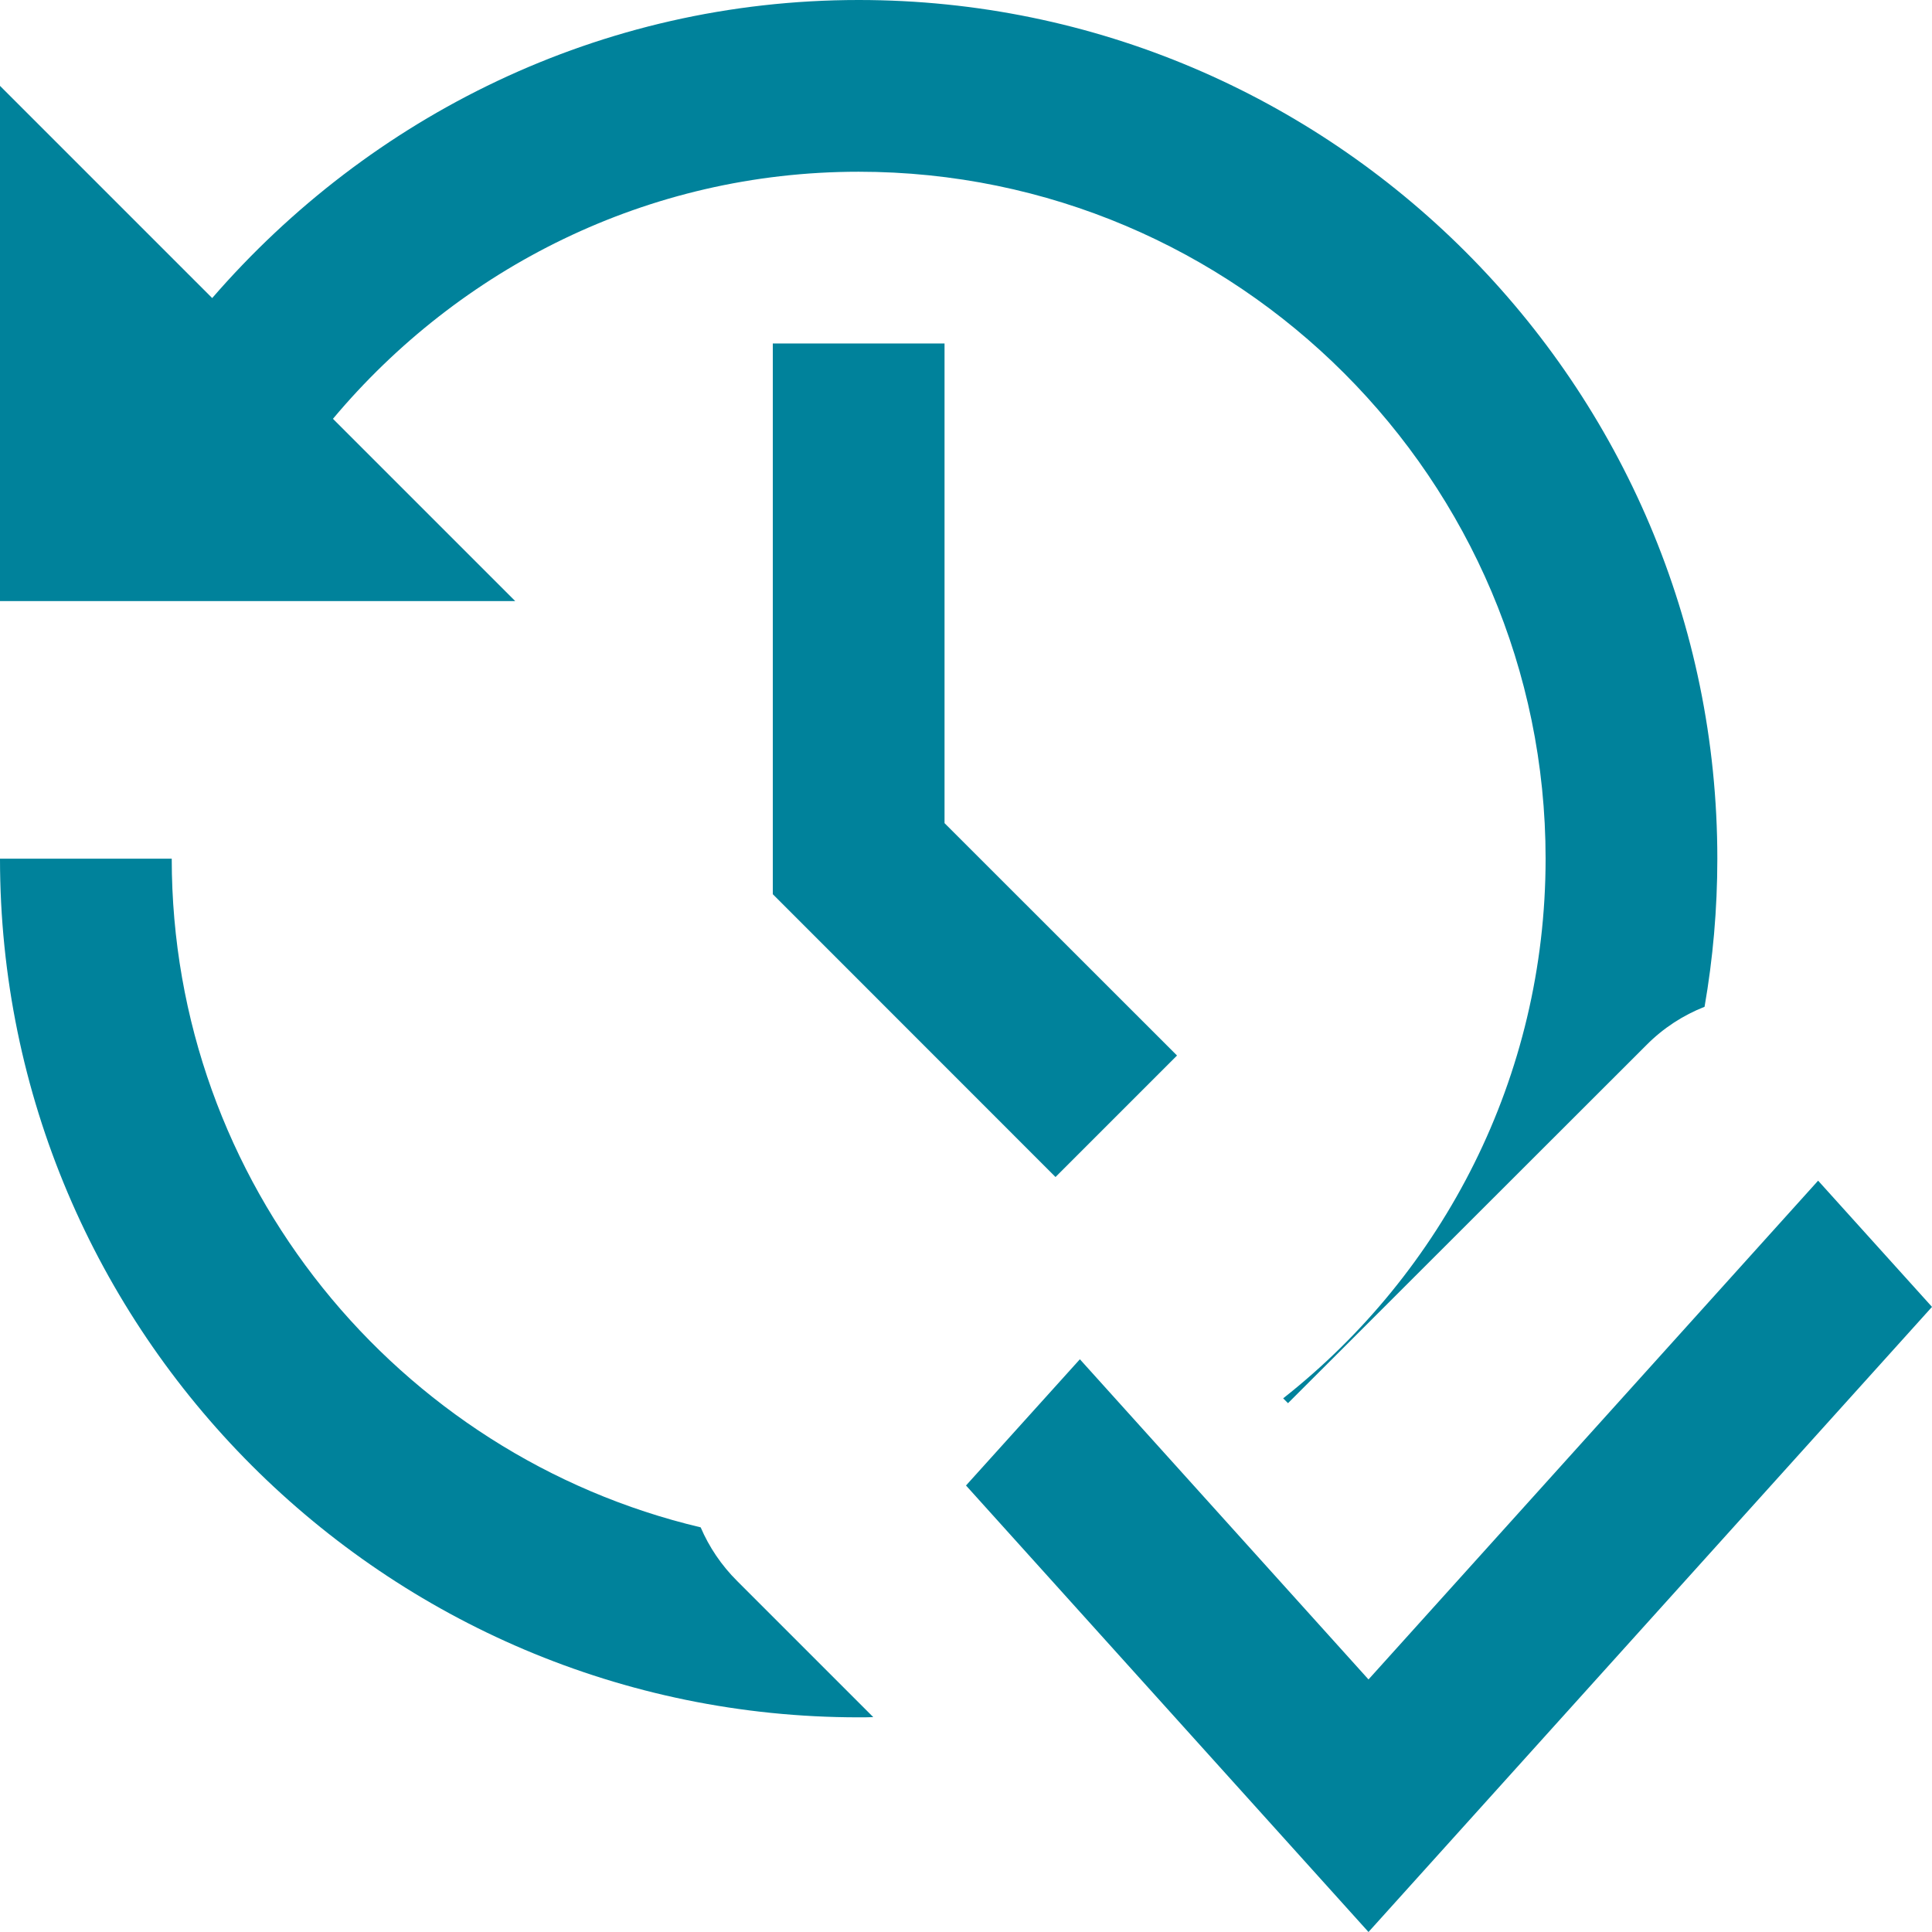
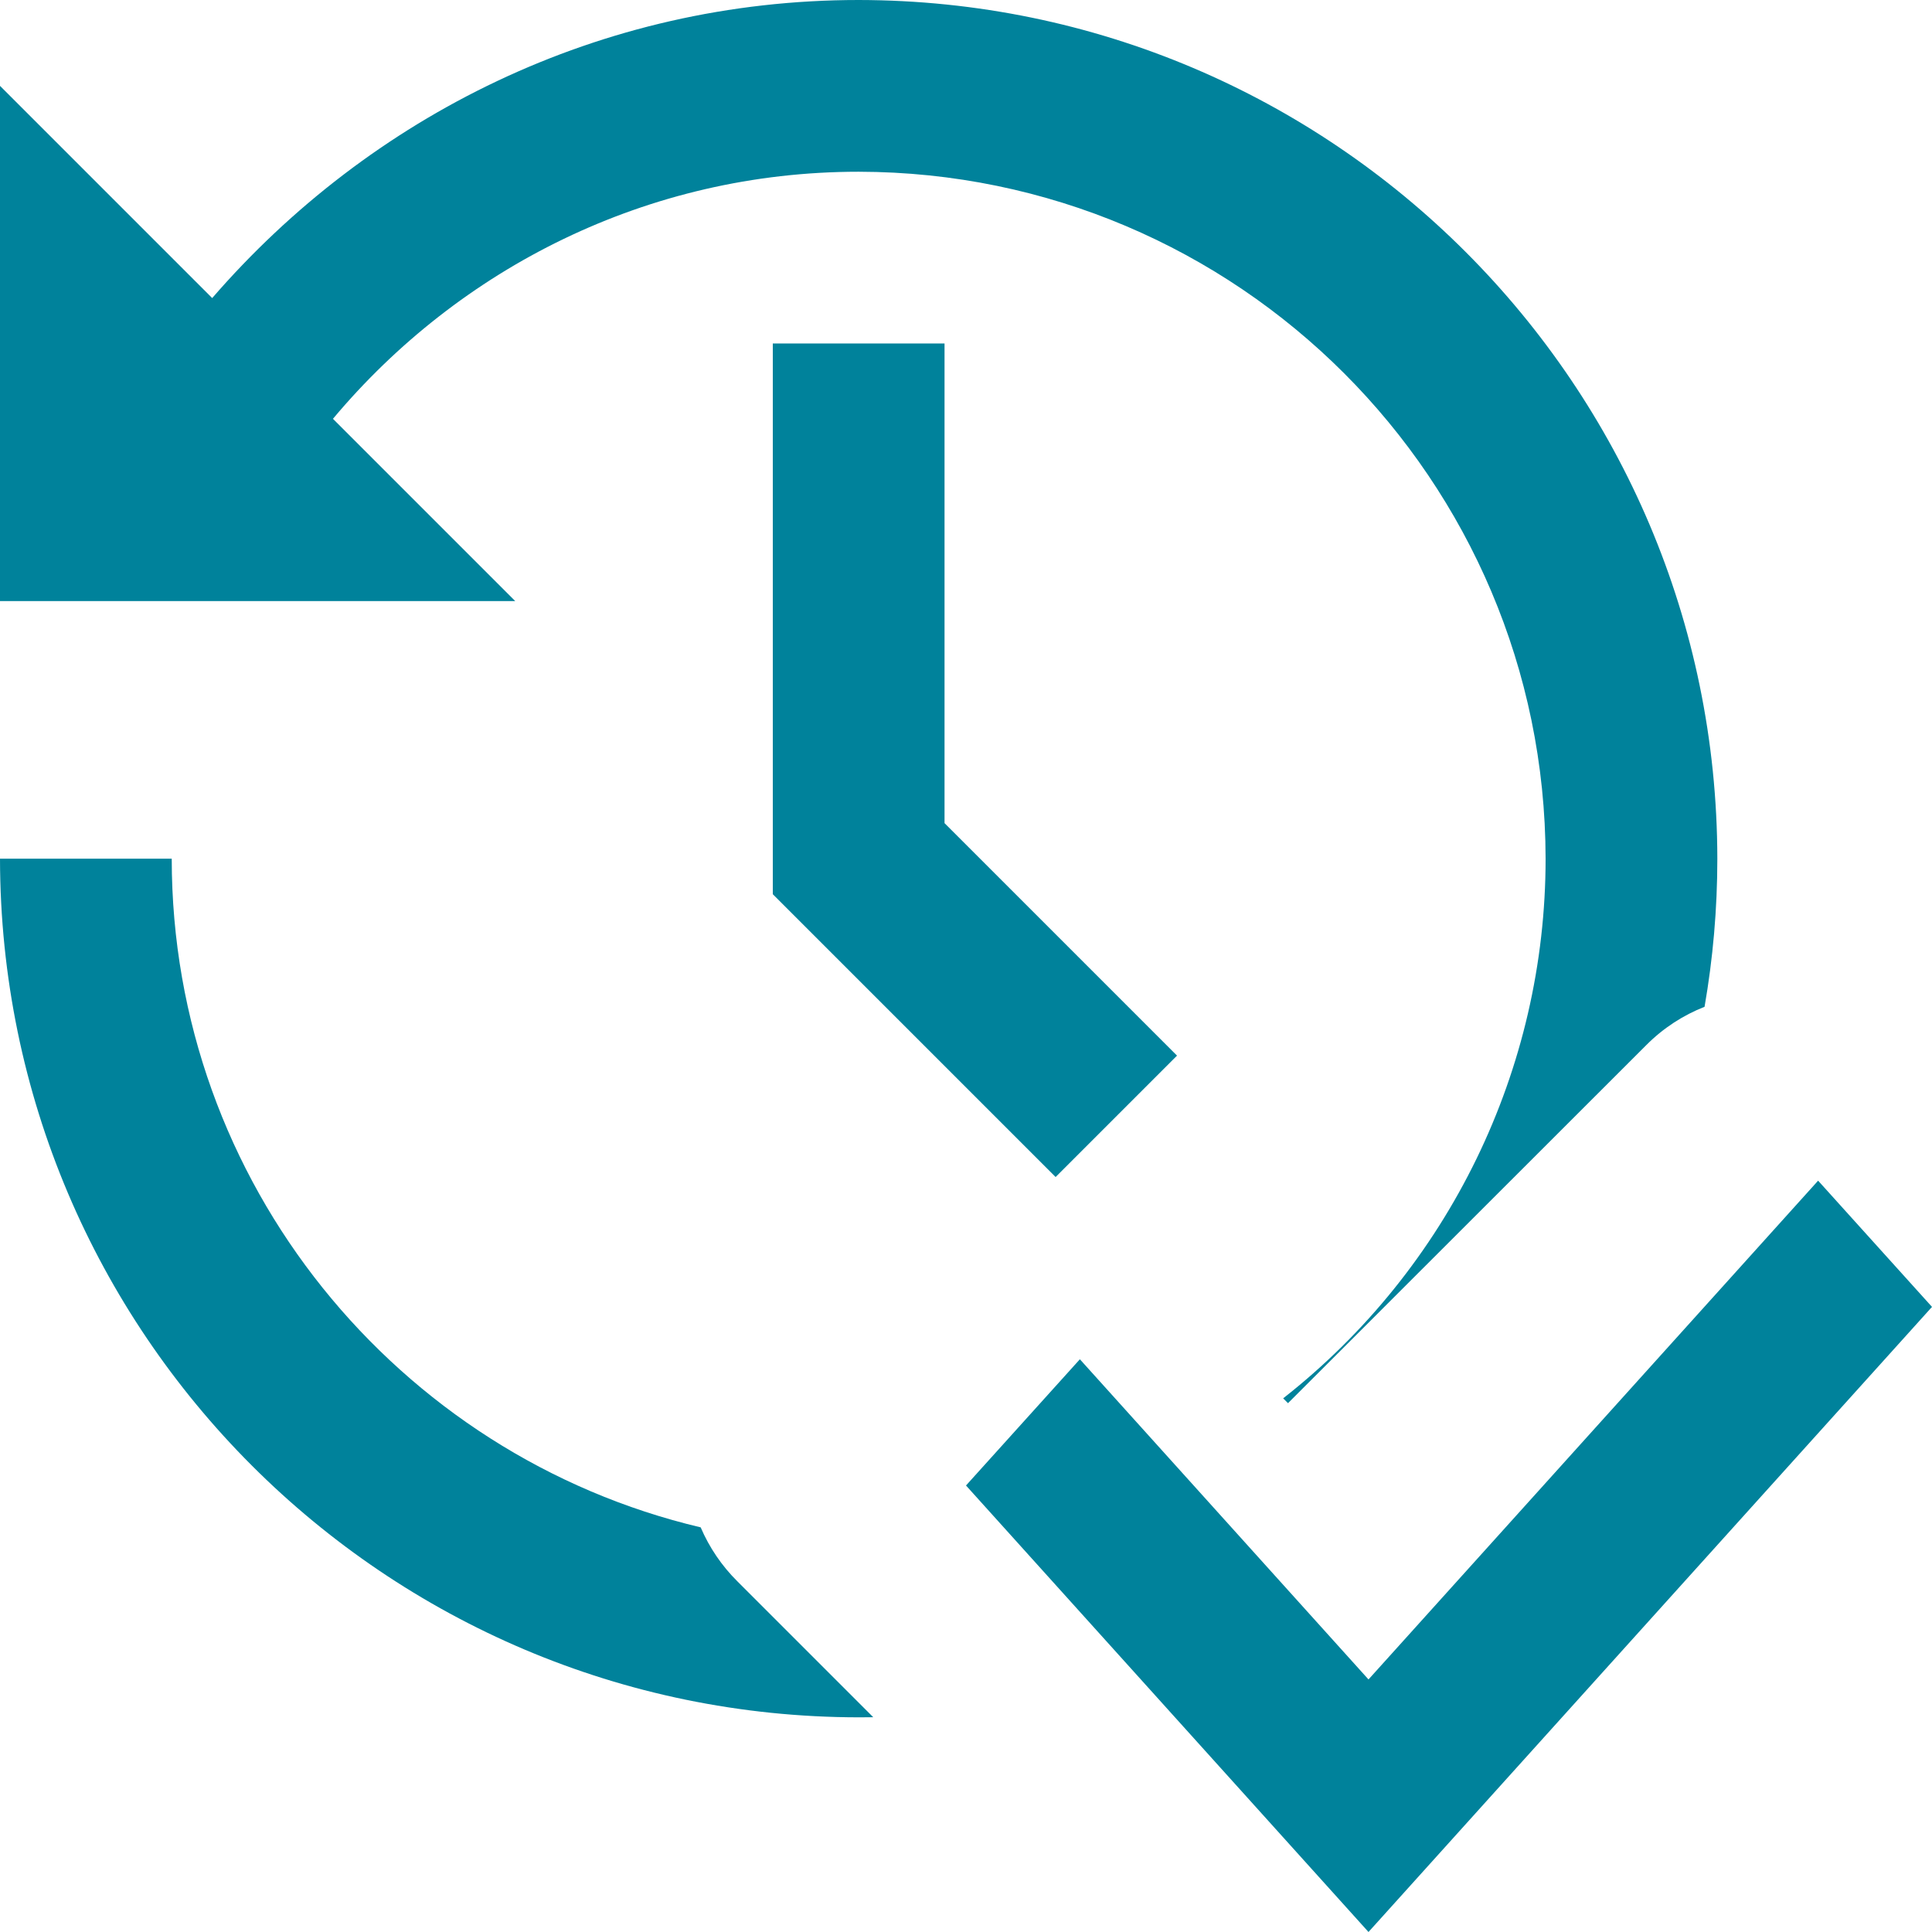
- <svg xmlns="http://www.w3.org/2000/svg" width="18px" height="18px" viewBox="0 0 18 18" version="1.1">
-   <g id="Improvements-tab" stroke="none" stroke-width="1" fill="none" fill-rule="evenodd">
-     <g id="Improvements-tab--v5" transform="translate(-713, -185)" fill="#00829B" fill-rule="nonzero">
-       <g id="Group-72" transform="translate(0, 142)">
-         <g id="Group-67" transform="translate(713, 43)">
-           <g id="icons8-time-machine">
-             <path d="M16,8 C16,8.47 15.959,8.931 15.881,9.38 C15.683,9.458 15.497,9.577 15.338,9.738 L12,13.073 L11.955,13.028 C13.444,11.855 14.4,10.037 14.4,8 C14.4,4.472 11.528,1.6 8,1.6 C6.031,1.6 4.277,2.5 3.102,3.902 L4.8,5.6 L0,5.6 L0,0.8 L1.977,2.777 C3.444,1.084 5.591,0 8,0 C12.411,0 16,3.589 16,8 Z M8,16 C3.589,16 0,12.411 0,8 L1.6,8 C1.6,11.022 3.706,13.562 6.528,14.23 C6.606,14.412 6.72,14.583 6.869,14.731 L8.136,15.998 C8.091,16 8.045,16 8,16 Z M8.8,3.2 L8.8,7.669 L10.966,9.834 L9.834,10.966 L7.2,8.331 L7.2,3.2 L8.8,3.2 Z" id="Shape" />
-             <polygon id="Path" points="12.75 18 9 13.84 10.061 12.664 12.75 15.647 16.939 11 18 12.176" />
-           </g>
-         </g>
-       </g>
-     </g>
-   </g>
+ <svg xmlns="http://www.w3.org/2000/svg" width="18" height="18" fill="#00829b">
+   <path d="M16 8c0 .47-.041.931-.119 1.38-.198.078-.384.197-.544.358L12 13.073l-.045-.045A6.39 6.39 0 0 0 14.4 8 6.41 6.41 0 0 0 8 1.6c-1.969 0-3.723.9-4.898 2.302L4.8 5.6H0V.8l1.977 1.977C3.444 1.084 5.591 0 8 0a8.01 8.01 0 0 1 8 8zm-8 8a8.01 8.01 0 0 1-8-8h1.6c0 3.022 2.106 5.563 4.928 6.23a1.59 1.59 0 0 0 .341.502l1.267 1.267L8 16zm.8-12.8v4.469l2.166 2.166-1.131 1.131L7.2 8.331V3.2h1.6zM12.75 18L9 13.84l1.061-1.176 2.689 2.983L16.939 11 18 12.176z" />
</svg>
